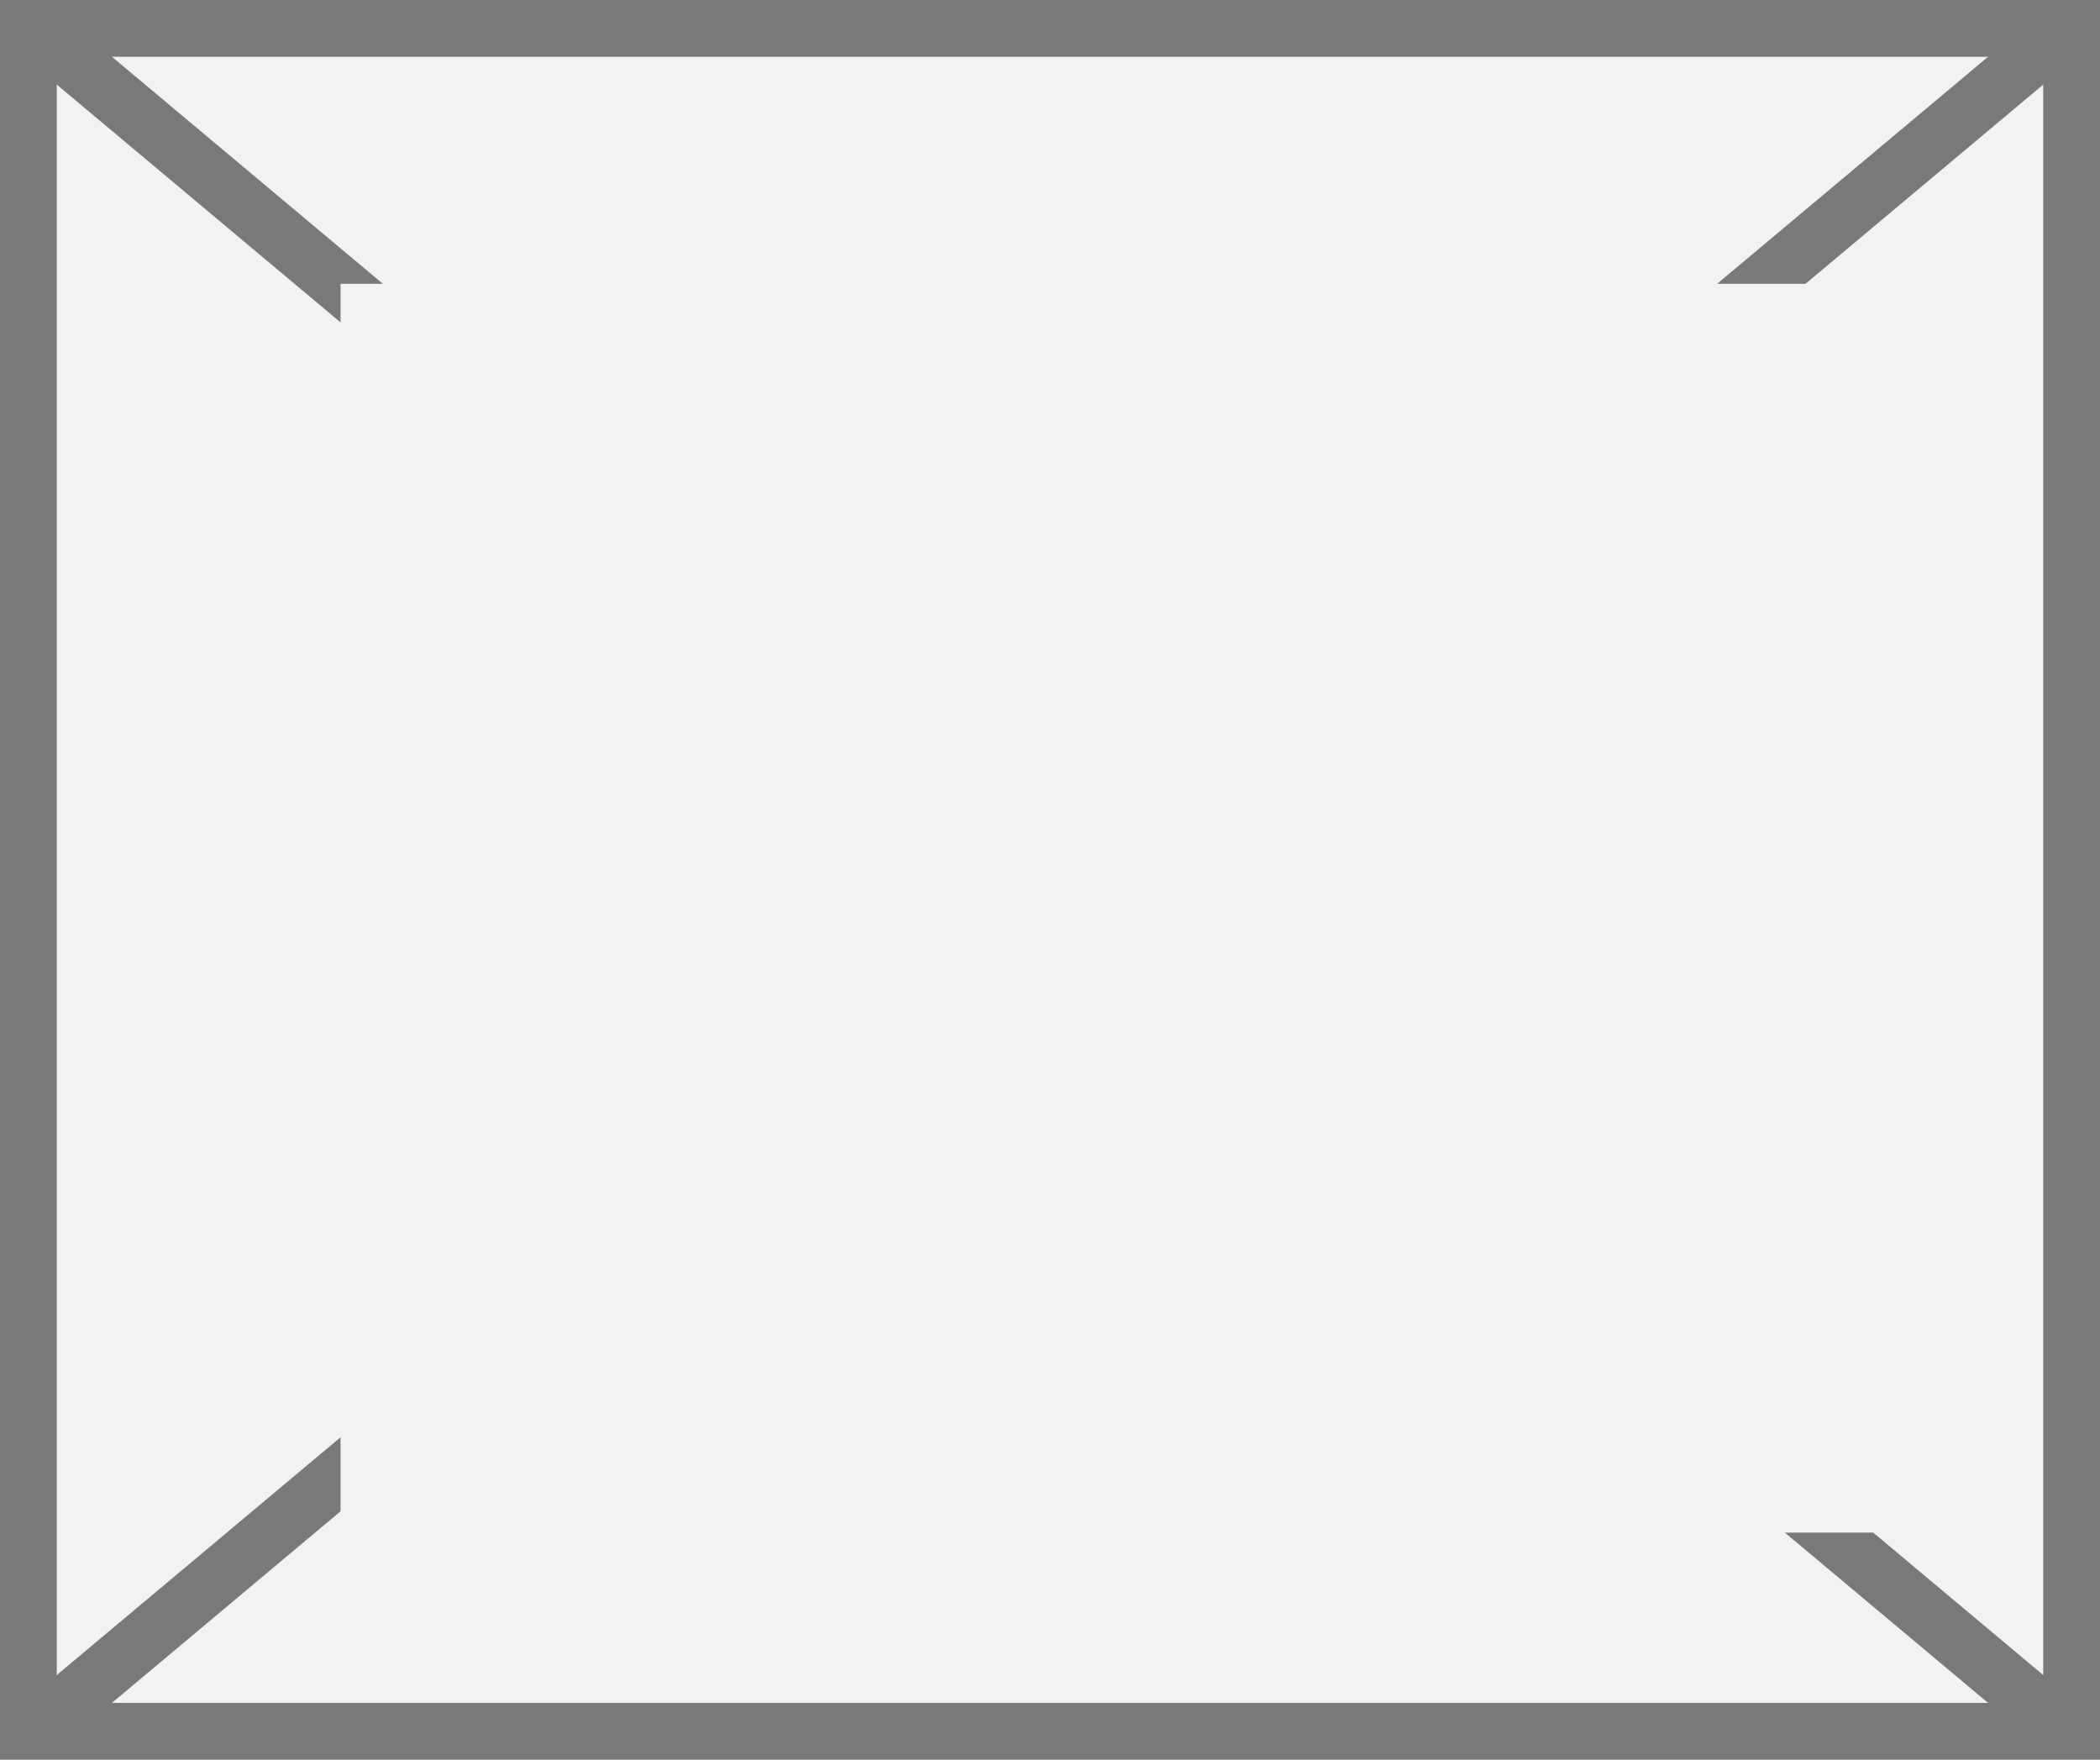
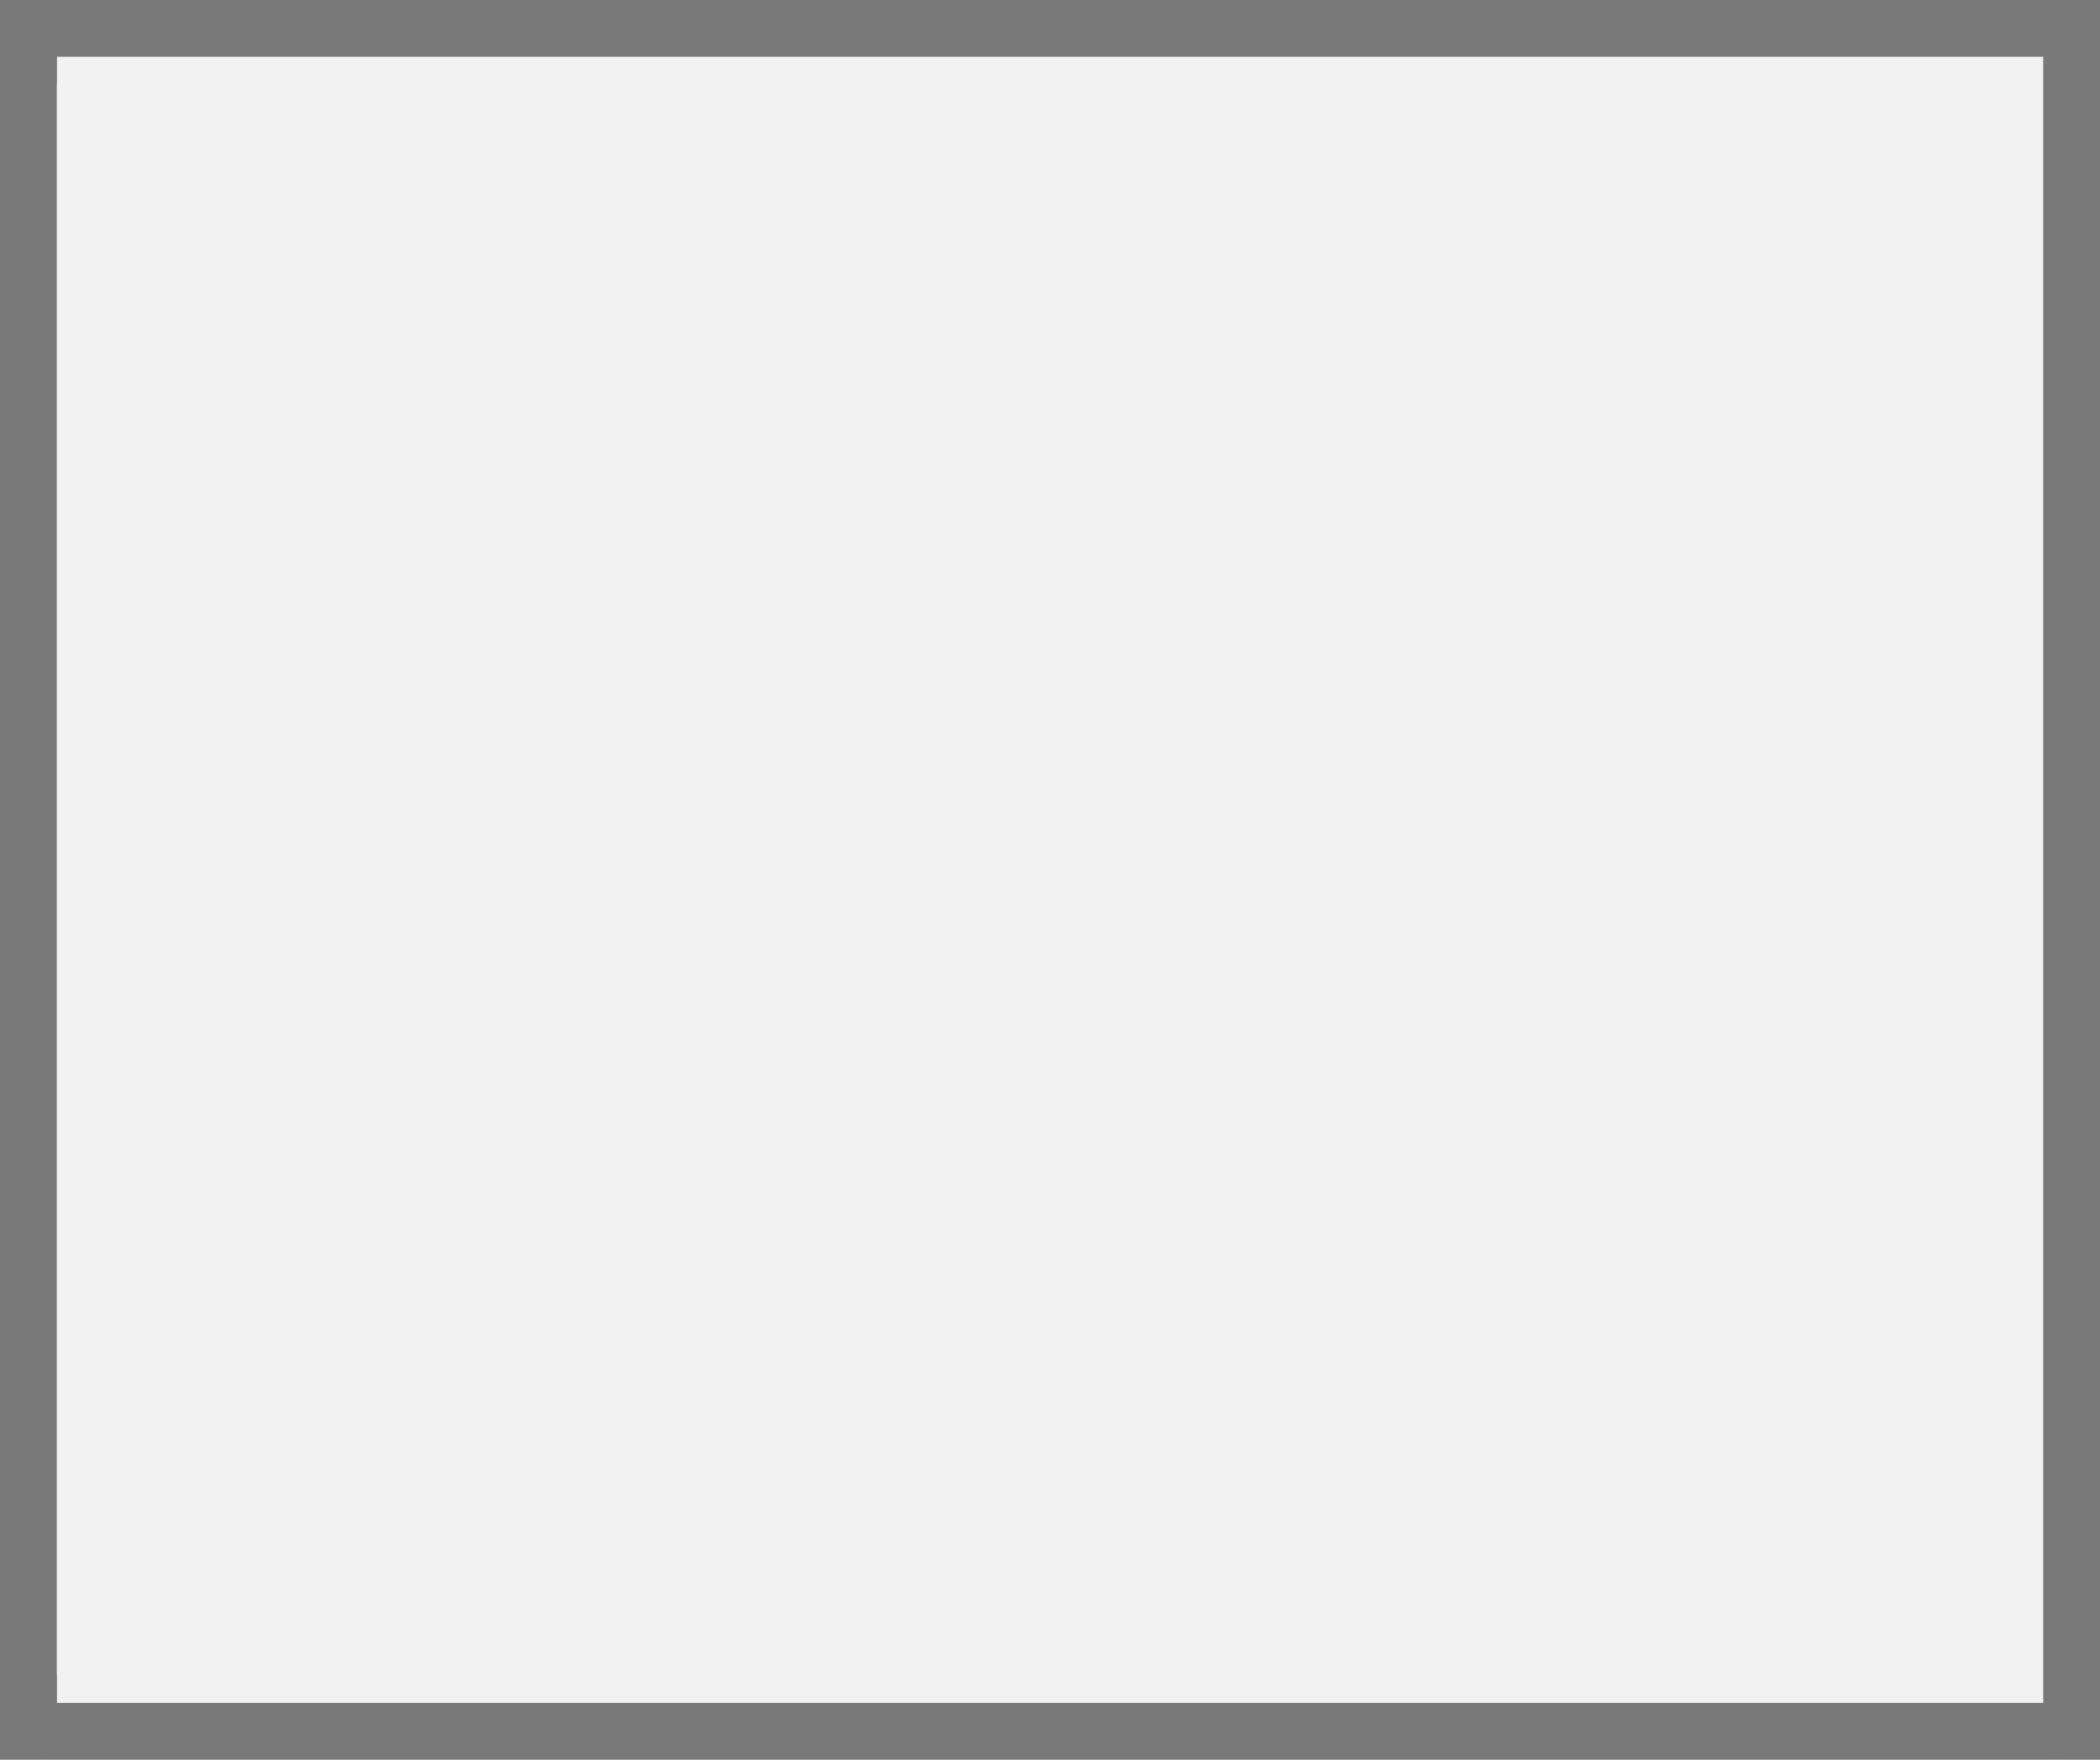
<svg xmlns="http://www.w3.org/2000/svg" version="1.1" width="37px" height="31px">
  <defs>
-     <mask fill="white" id="clip9">
-       <path d="M 693 831  L 720 831  L 720 853  L 693 853  Z M 687 826  L 724 826  L 724 857  L 687 857  Z " fill-rule="evenodd" />
+     <mask fill="white" id="clip10">
+       <path d="M 735 823  L 772 823  L 772 863  L 735 863  Z M 734 826  L 771 826  L 771 857  L 734 857  Z " fill-rule="evenodd" />
    </mask>
  </defs>
-   <g transform="matrix(1 0 0 1 -687 -826 )">
-     <path d="M 687.5 826.5  L 723.5 826.5  L 723.5 856.5  L 687.5 856.5  L 687.5 826.5  Z " fill-rule="nonzero" fill="#f2f2f2" stroke="none" />
-     <path d="M 687.5 826.5  L 723.5 826.5  L 723.5 856.5  L 687.5 856.5  L 687.5 826.5  Z " stroke-width="1" stroke="#797979" fill="none" />
-     <path d="M 687.457 826.383  L 723.543 856.617  M 723.543 826.383  L 687.457 856.617  " stroke-width="1" stroke="#797979" fill="none" mask="url(#clip9)" />
+   <g transform="matrix(1 0 0 1 -734 -826 )">
+     <path d="M 734.5 826.5  L 770.5 826.5  L 770.5 856.5  L 734.5 856.5  L 734.5 826.5  Z " fill-rule="nonzero" fill="#f2f2f2" stroke="none" />
+     <path d="M 734.5 826.5  L 770.5 826.5  L 770.5 856.5  L 734.5 856.5  L 734.5 826.5  Z " stroke-width="1" stroke="#797979" fill="none" />
+     <path d="M 734.457 826.383  L 770.543 856.617  M 770.543 826.383  L 734.457 856.617  " stroke-width="1" stroke="#797979" fill="none" mask="url(#clip10)" />
  </g>
</svg>
